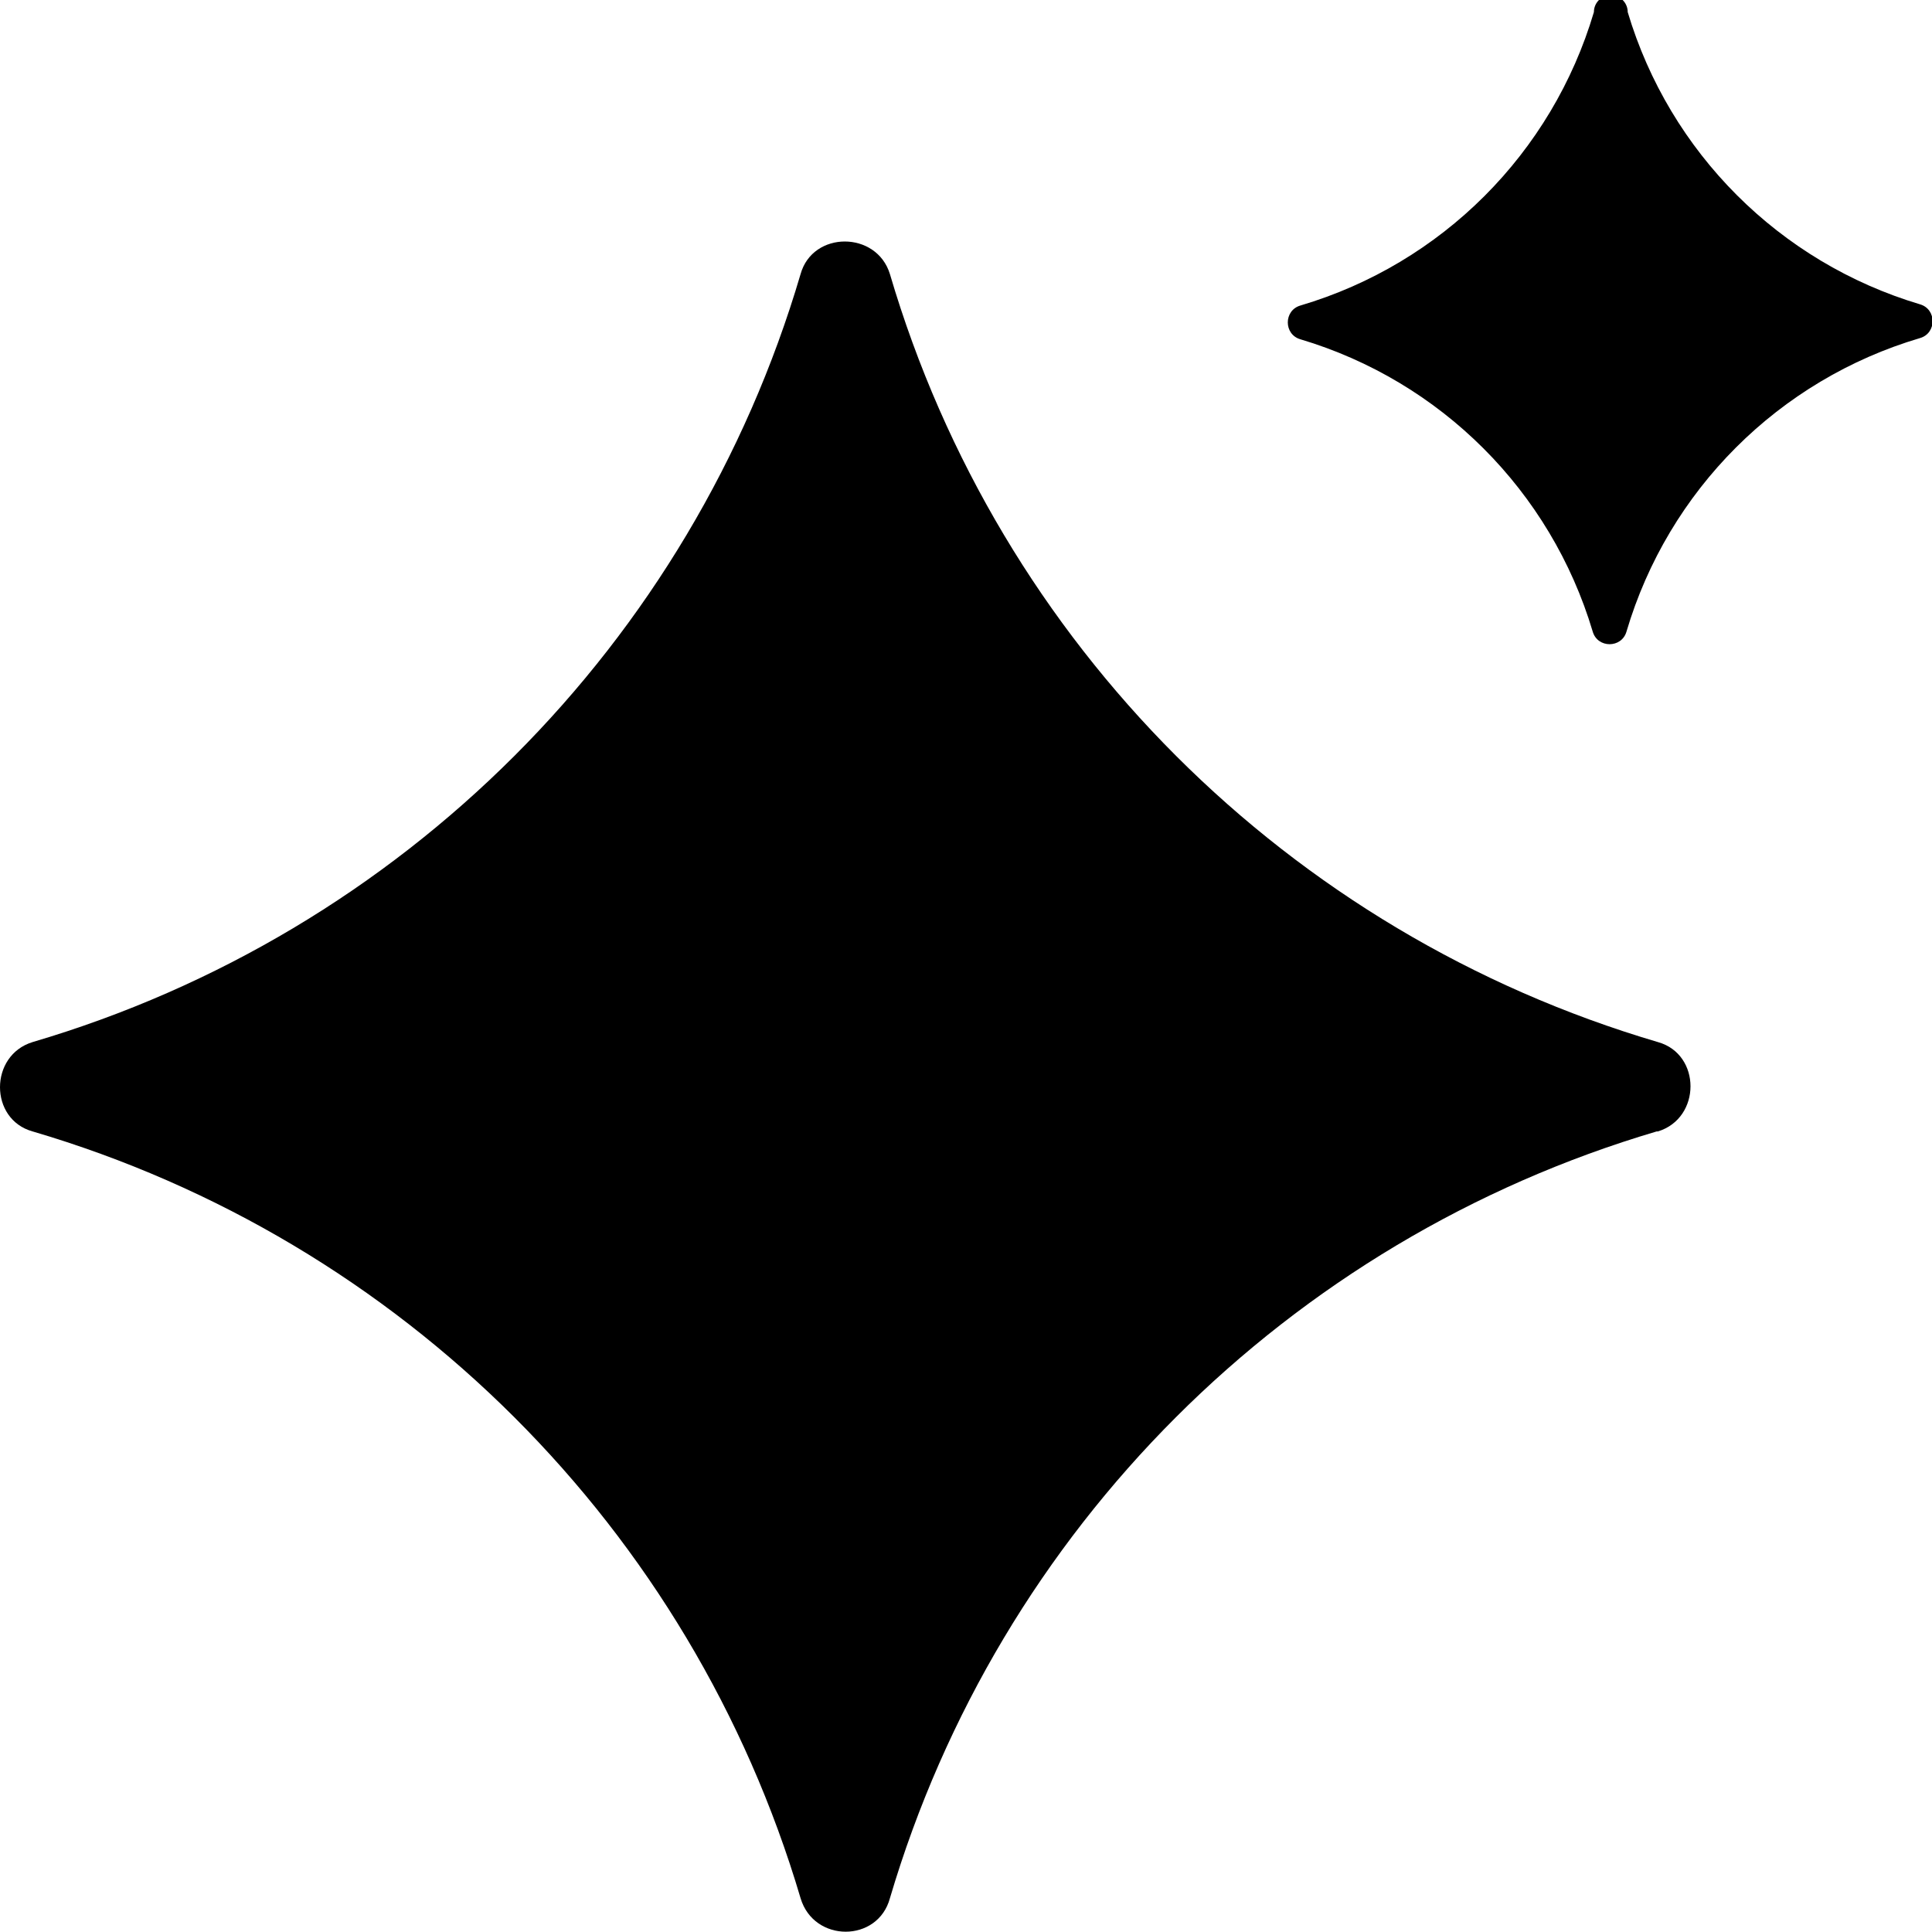
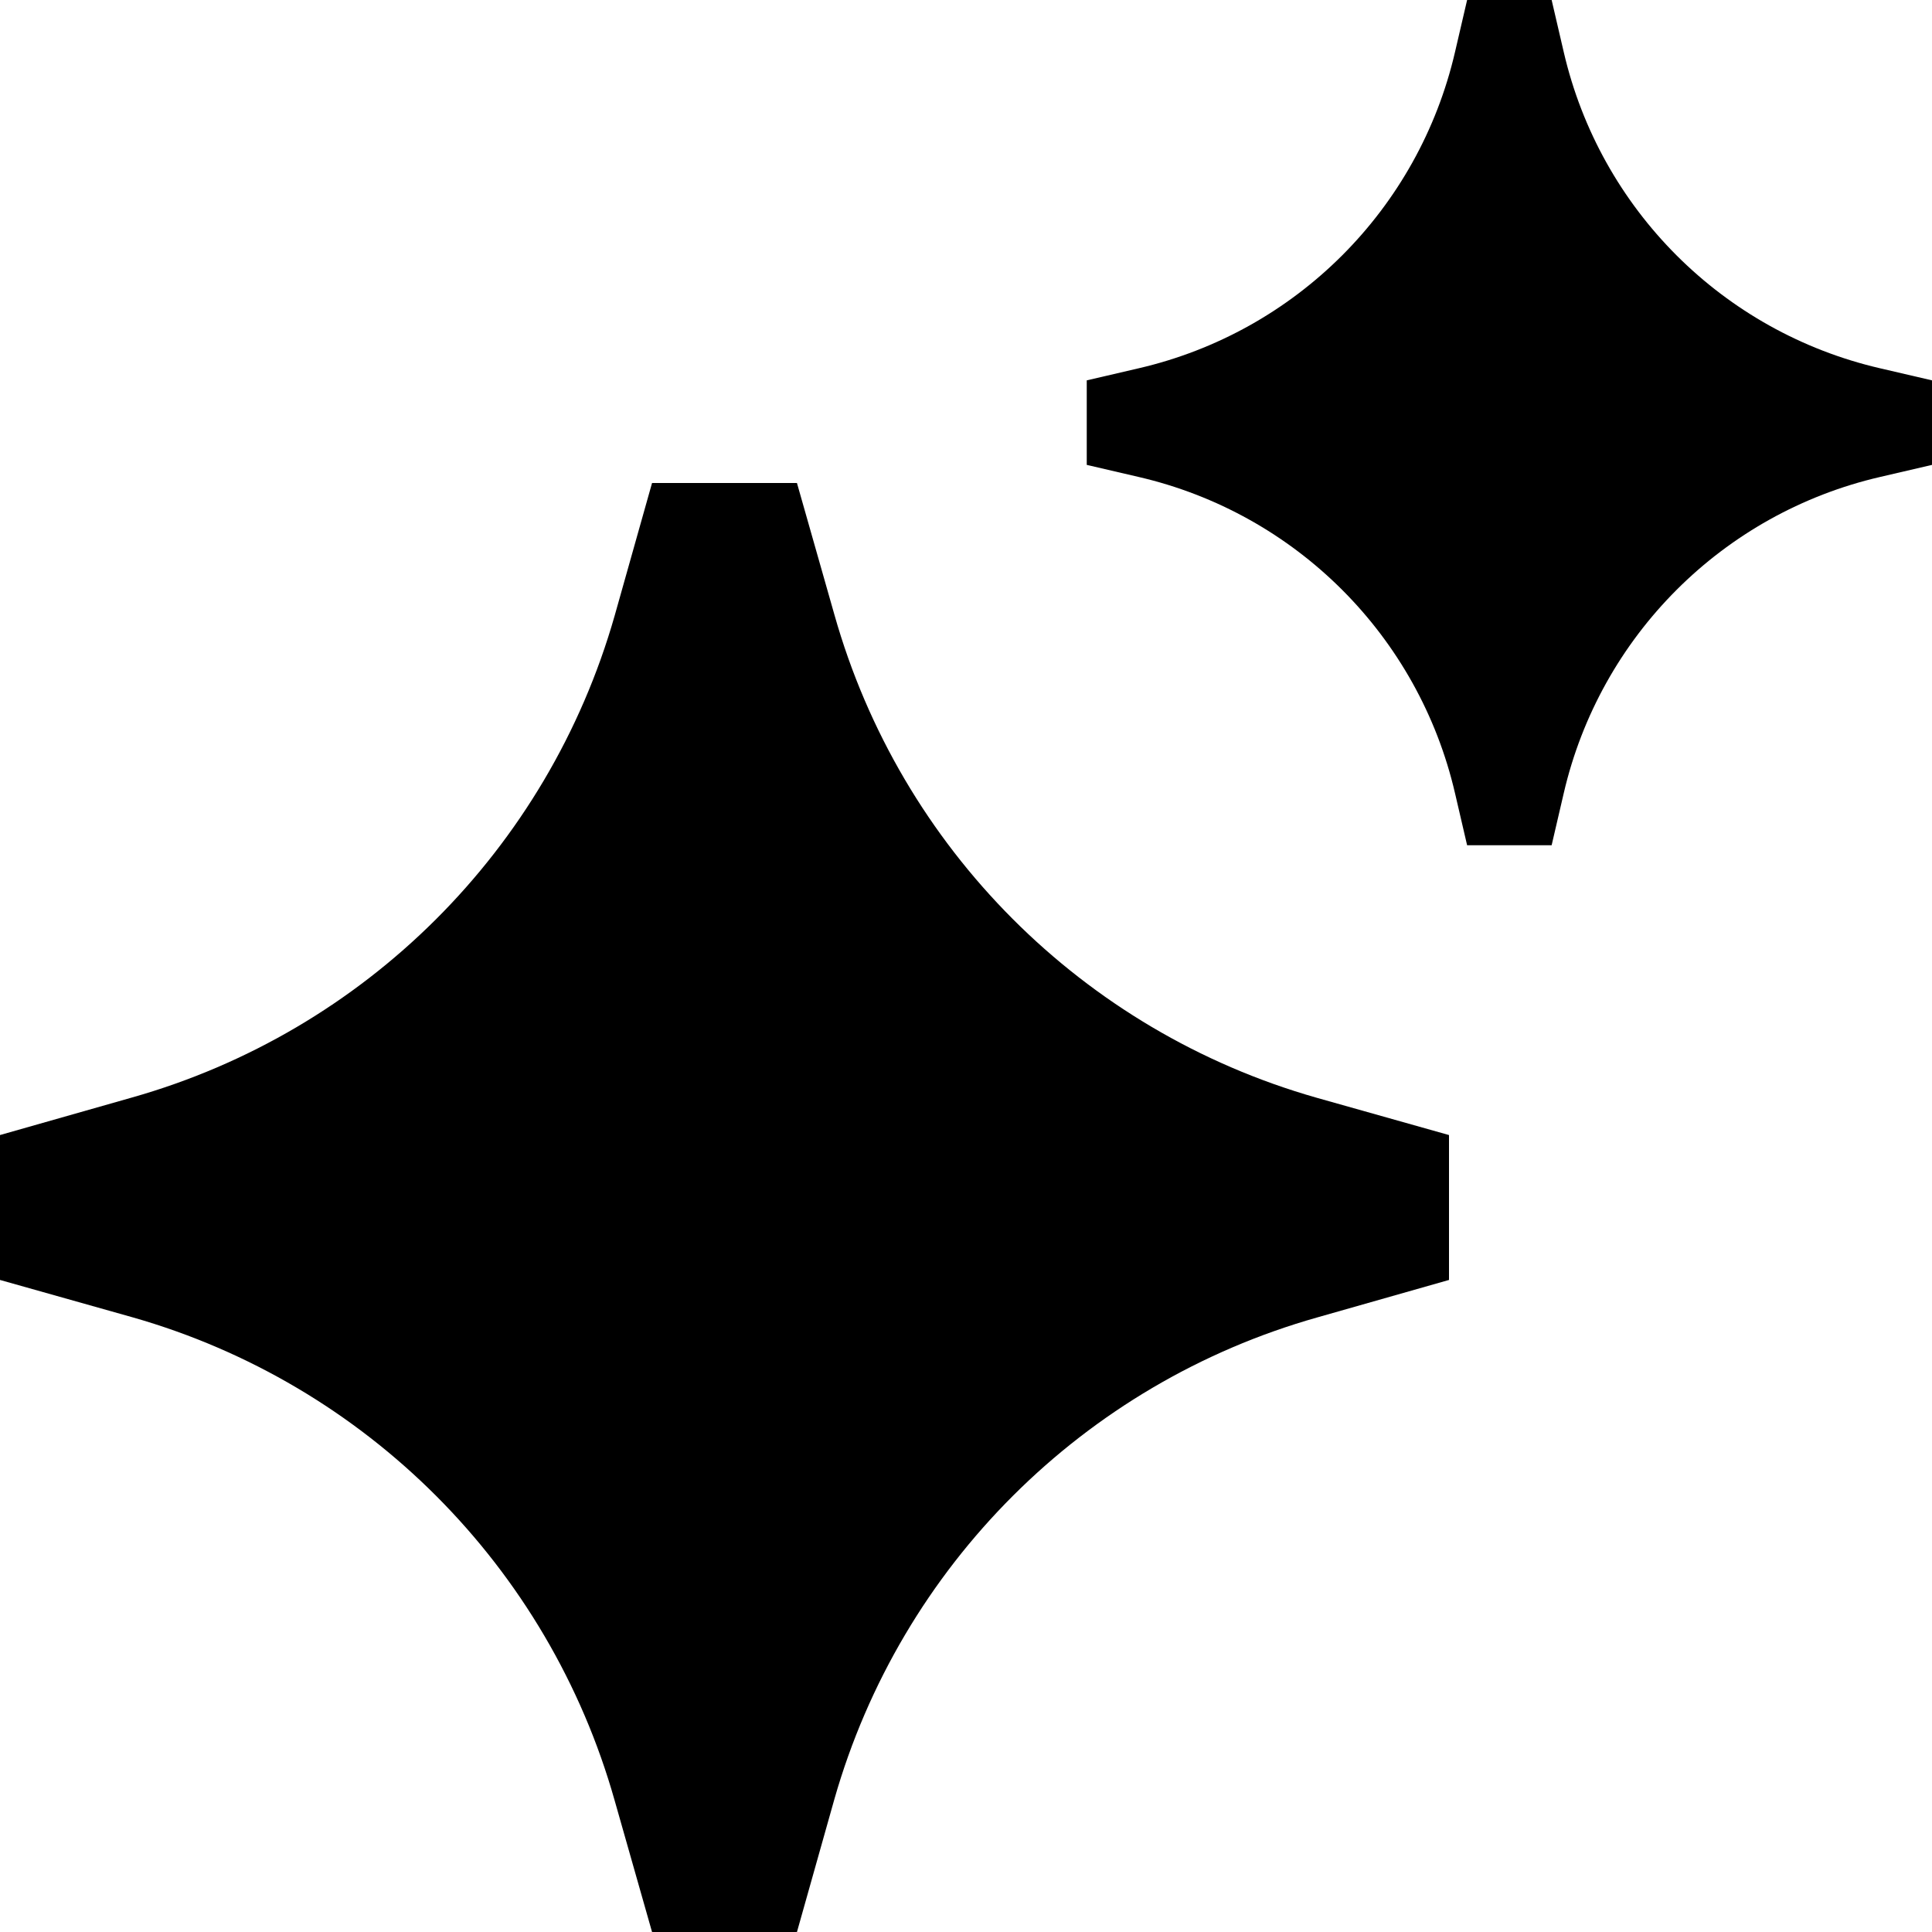
<svg xmlns="http://www.w3.org/2000/svg" width="16" height="16">
-   <path d="M15.9 2.8a3.6 3.6 0 0 0-2.43 2.43c-.04.14-.24.14-.28 0a3.6 3.6 0 0 0-2.42-2.42c-.14-.04-.14-.24 0-.28A3.6 3.6 0 0 0 13.2.1a.14.14 0 0 1 .28 0 3.6 3.6 0 0 0 2.42 2.42c.14.04.14.24 0 .28m-2.18 6.57a9.4 9.4 0 0 0-6.35 6.35c-.1.37-.63.37-.74 0A9.4 9.4 0 0 0 .27 9.37c-.36-.1-.36-.63 0-.74a9.4 9.4 0 0 0 6.36-6.36c.1-.36.63-.36.74 0a9.4 9.4 0 0 0 6.36 6.36c.36.1.36.63 0 .74" />
+   <path d="M12.85 0h-.7l-.1.43a3.5 3.5 0 0 1-2.62 2.62l-.43.1v.7l.43.1a3.5 3.5 0 0 1 2.62 2.62l.1.43h.7l.1-.43a3.5 3.5 0 0 1 2.62-2.62l.43-.1v-.7l-.43-.1A3.5 3.5 0 0 1 12.95.43zM6.6 4H5.4l-.31 1.1a5.8 5.8 0 0 1-4 3.99L0 9.4v1.2l1.1.31a5.8 5.8 0 0 1 3.99 4L5.4 16h1.2l.31-1.1a5.8 5.8 0 0 1 4-3.99L12 10.6V9.4l-1.1-.31a5.8 5.8 0 0 1-3.99-4z" />
</svg>
